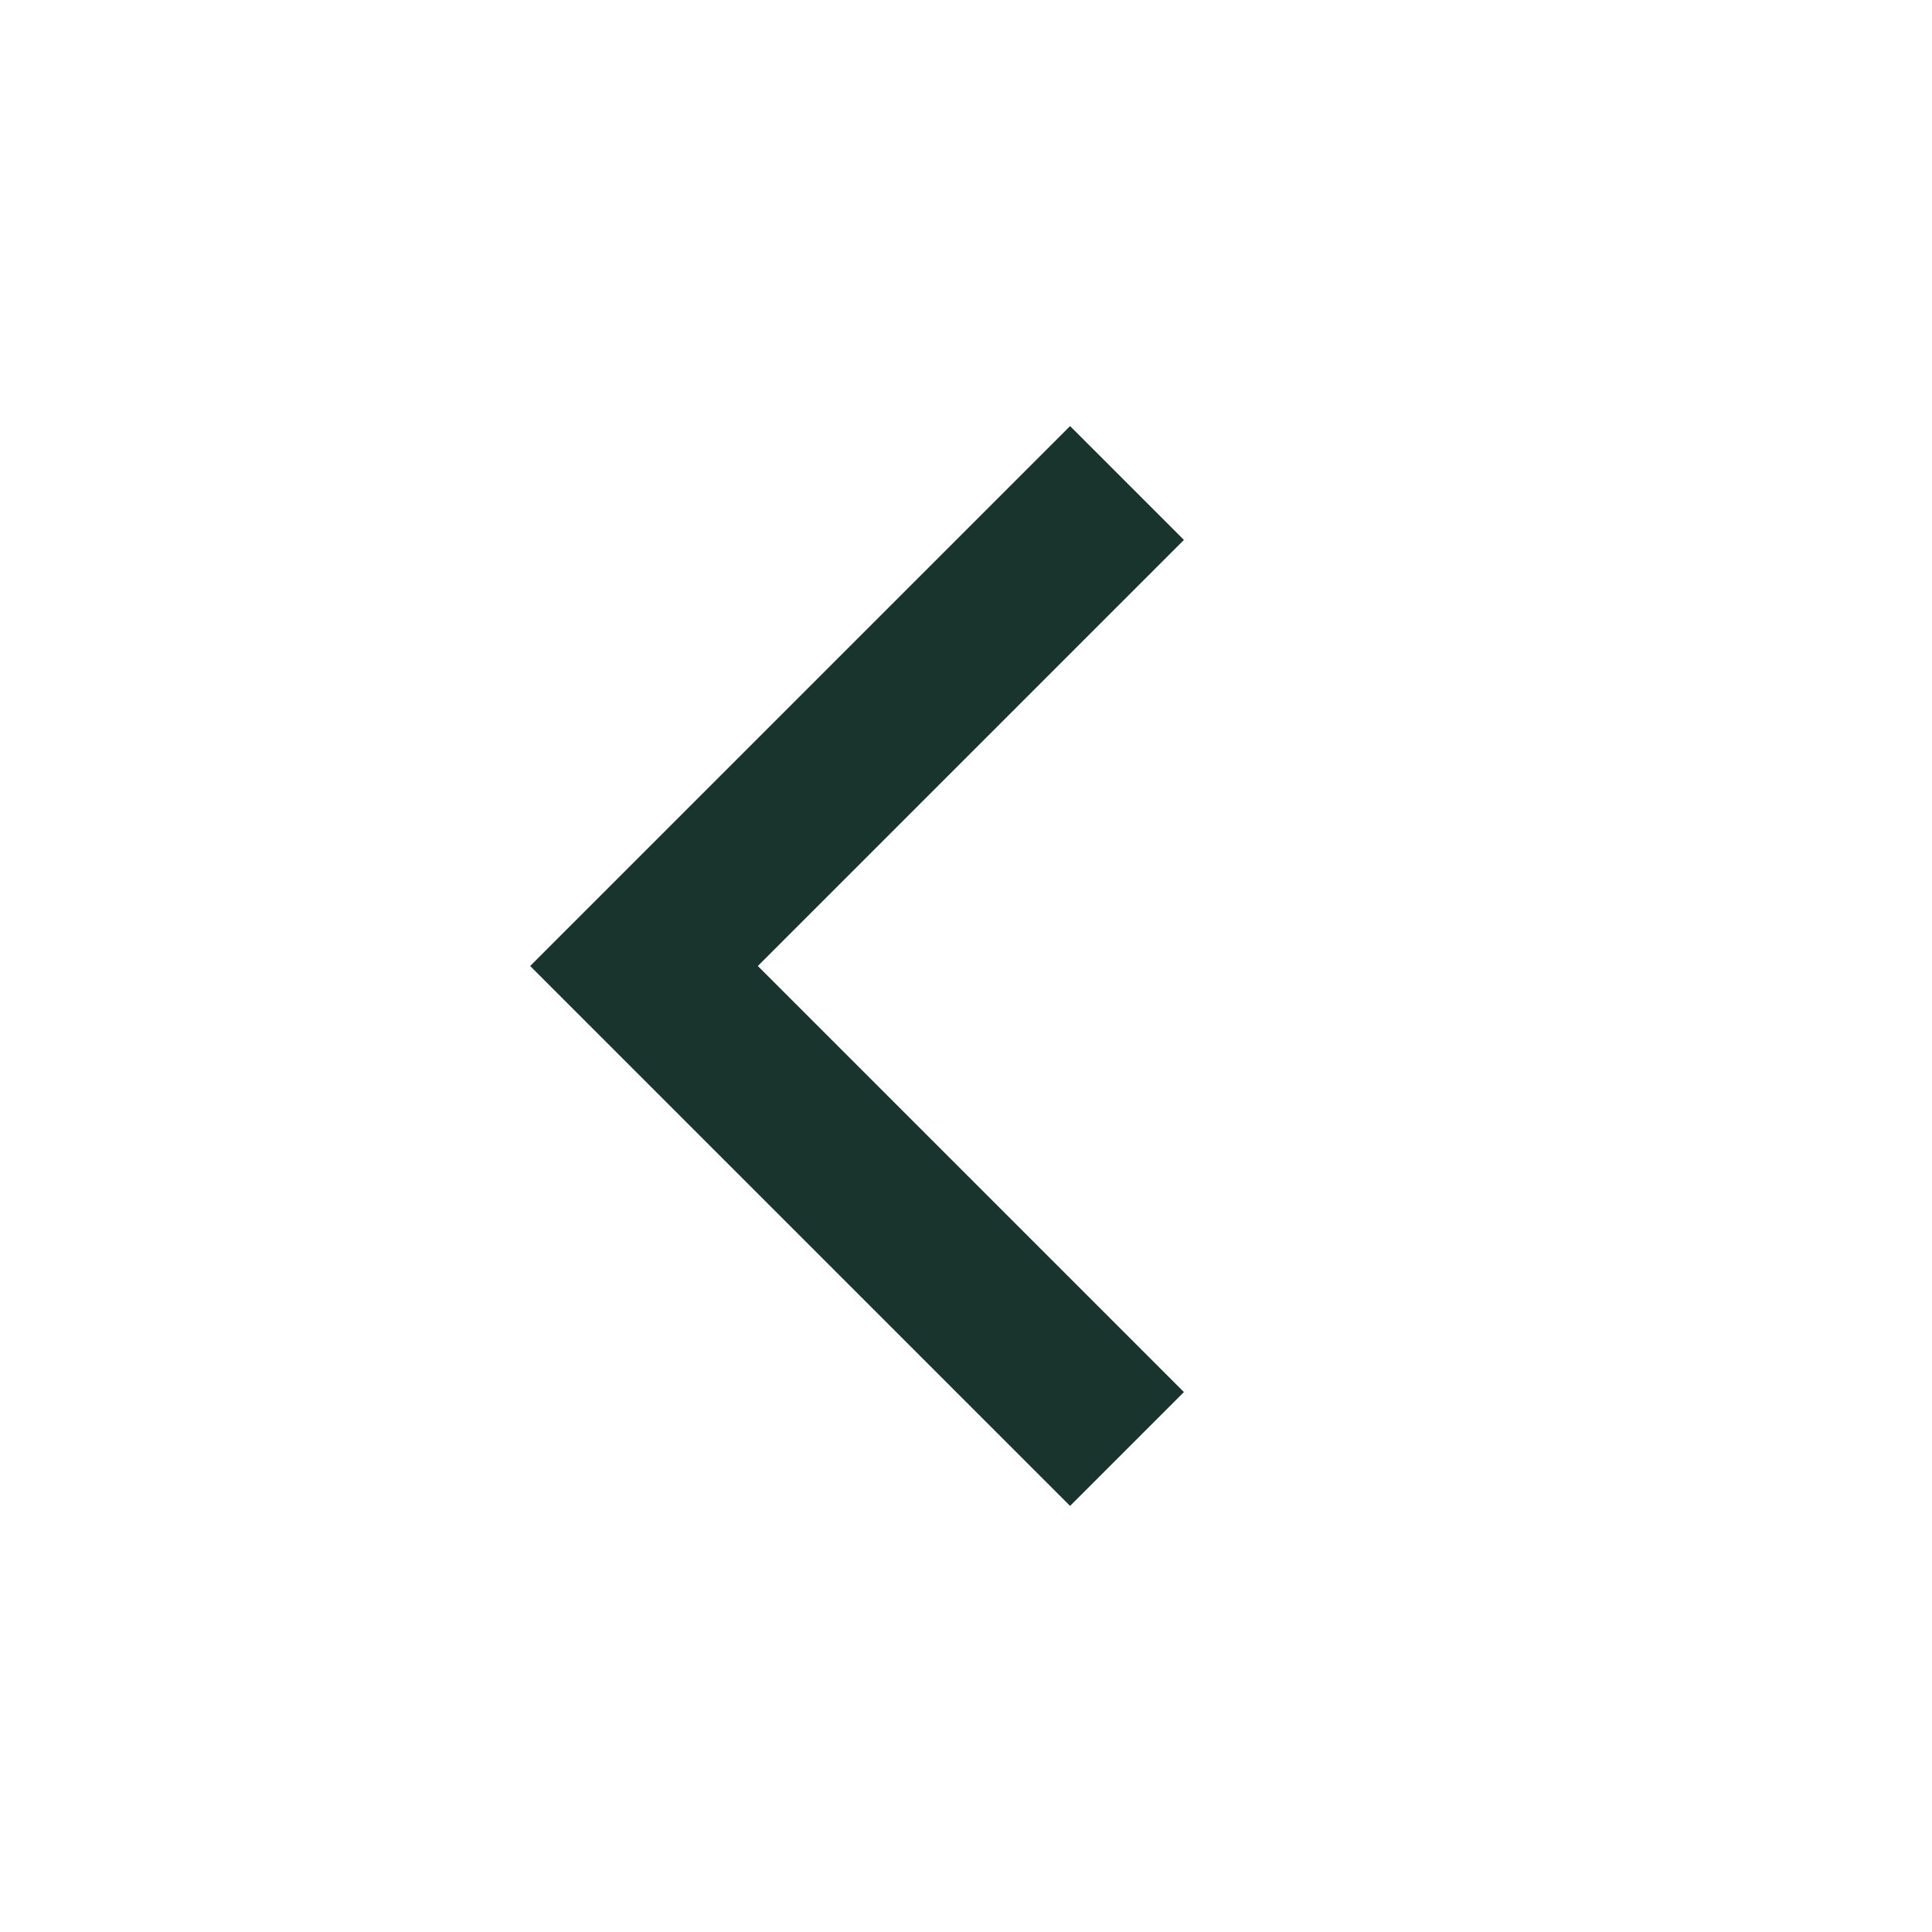
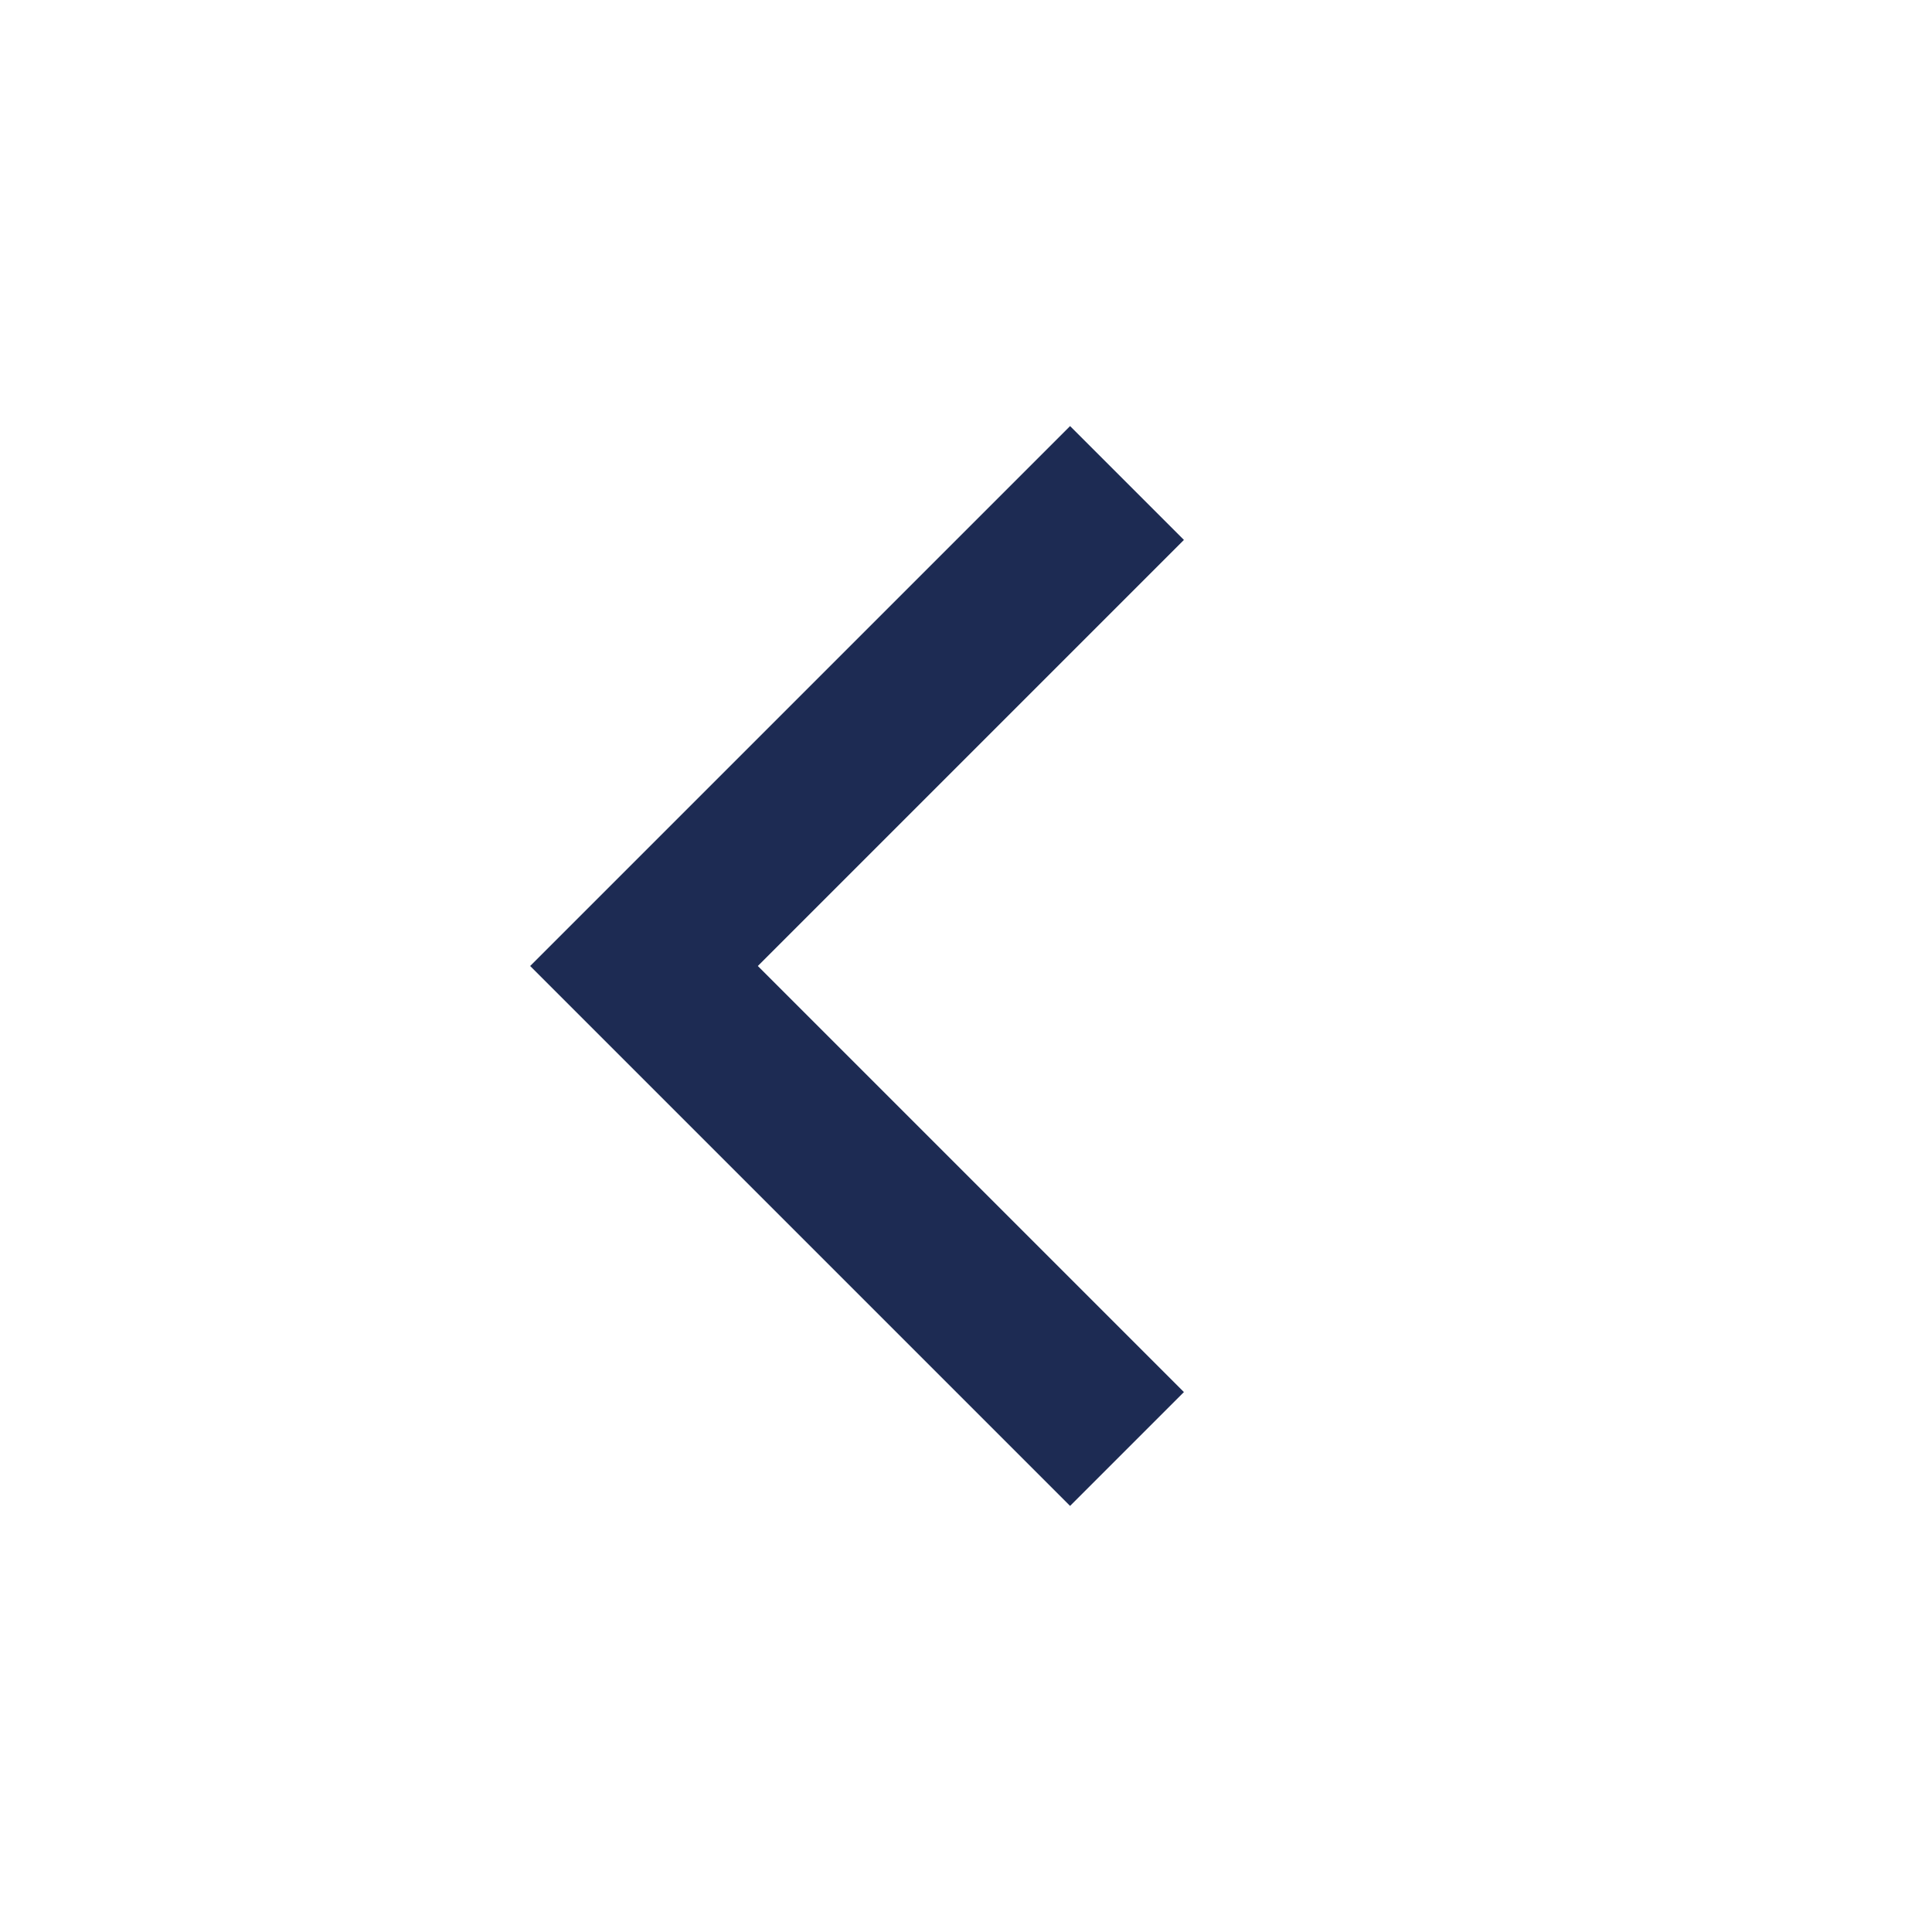
<svg xmlns="http://www.w3.org/2000/svg" width="24" height="24" viewBox="0 0 24 24">
  <clipPath id="box">
    <rect x="5" y="5" width="14" height="14" />
  </clipPath>
  <g clip-path="url(#box)">
-     <path transform="translate(5 5) scale(1)" d="M9 1L3 7L9 13" fill="none" stroke="#19332d" stroke-width="2" vector-effect="non-scaling-stroke" />
+     <path transform="translate(5 5) scale(1)" d="M9 1L3 7L9 13" fill="none" stroke="#1d2b53" stroke-width="2" vector-effect="non-scaling-stroke" />
  </g>
</svg>
